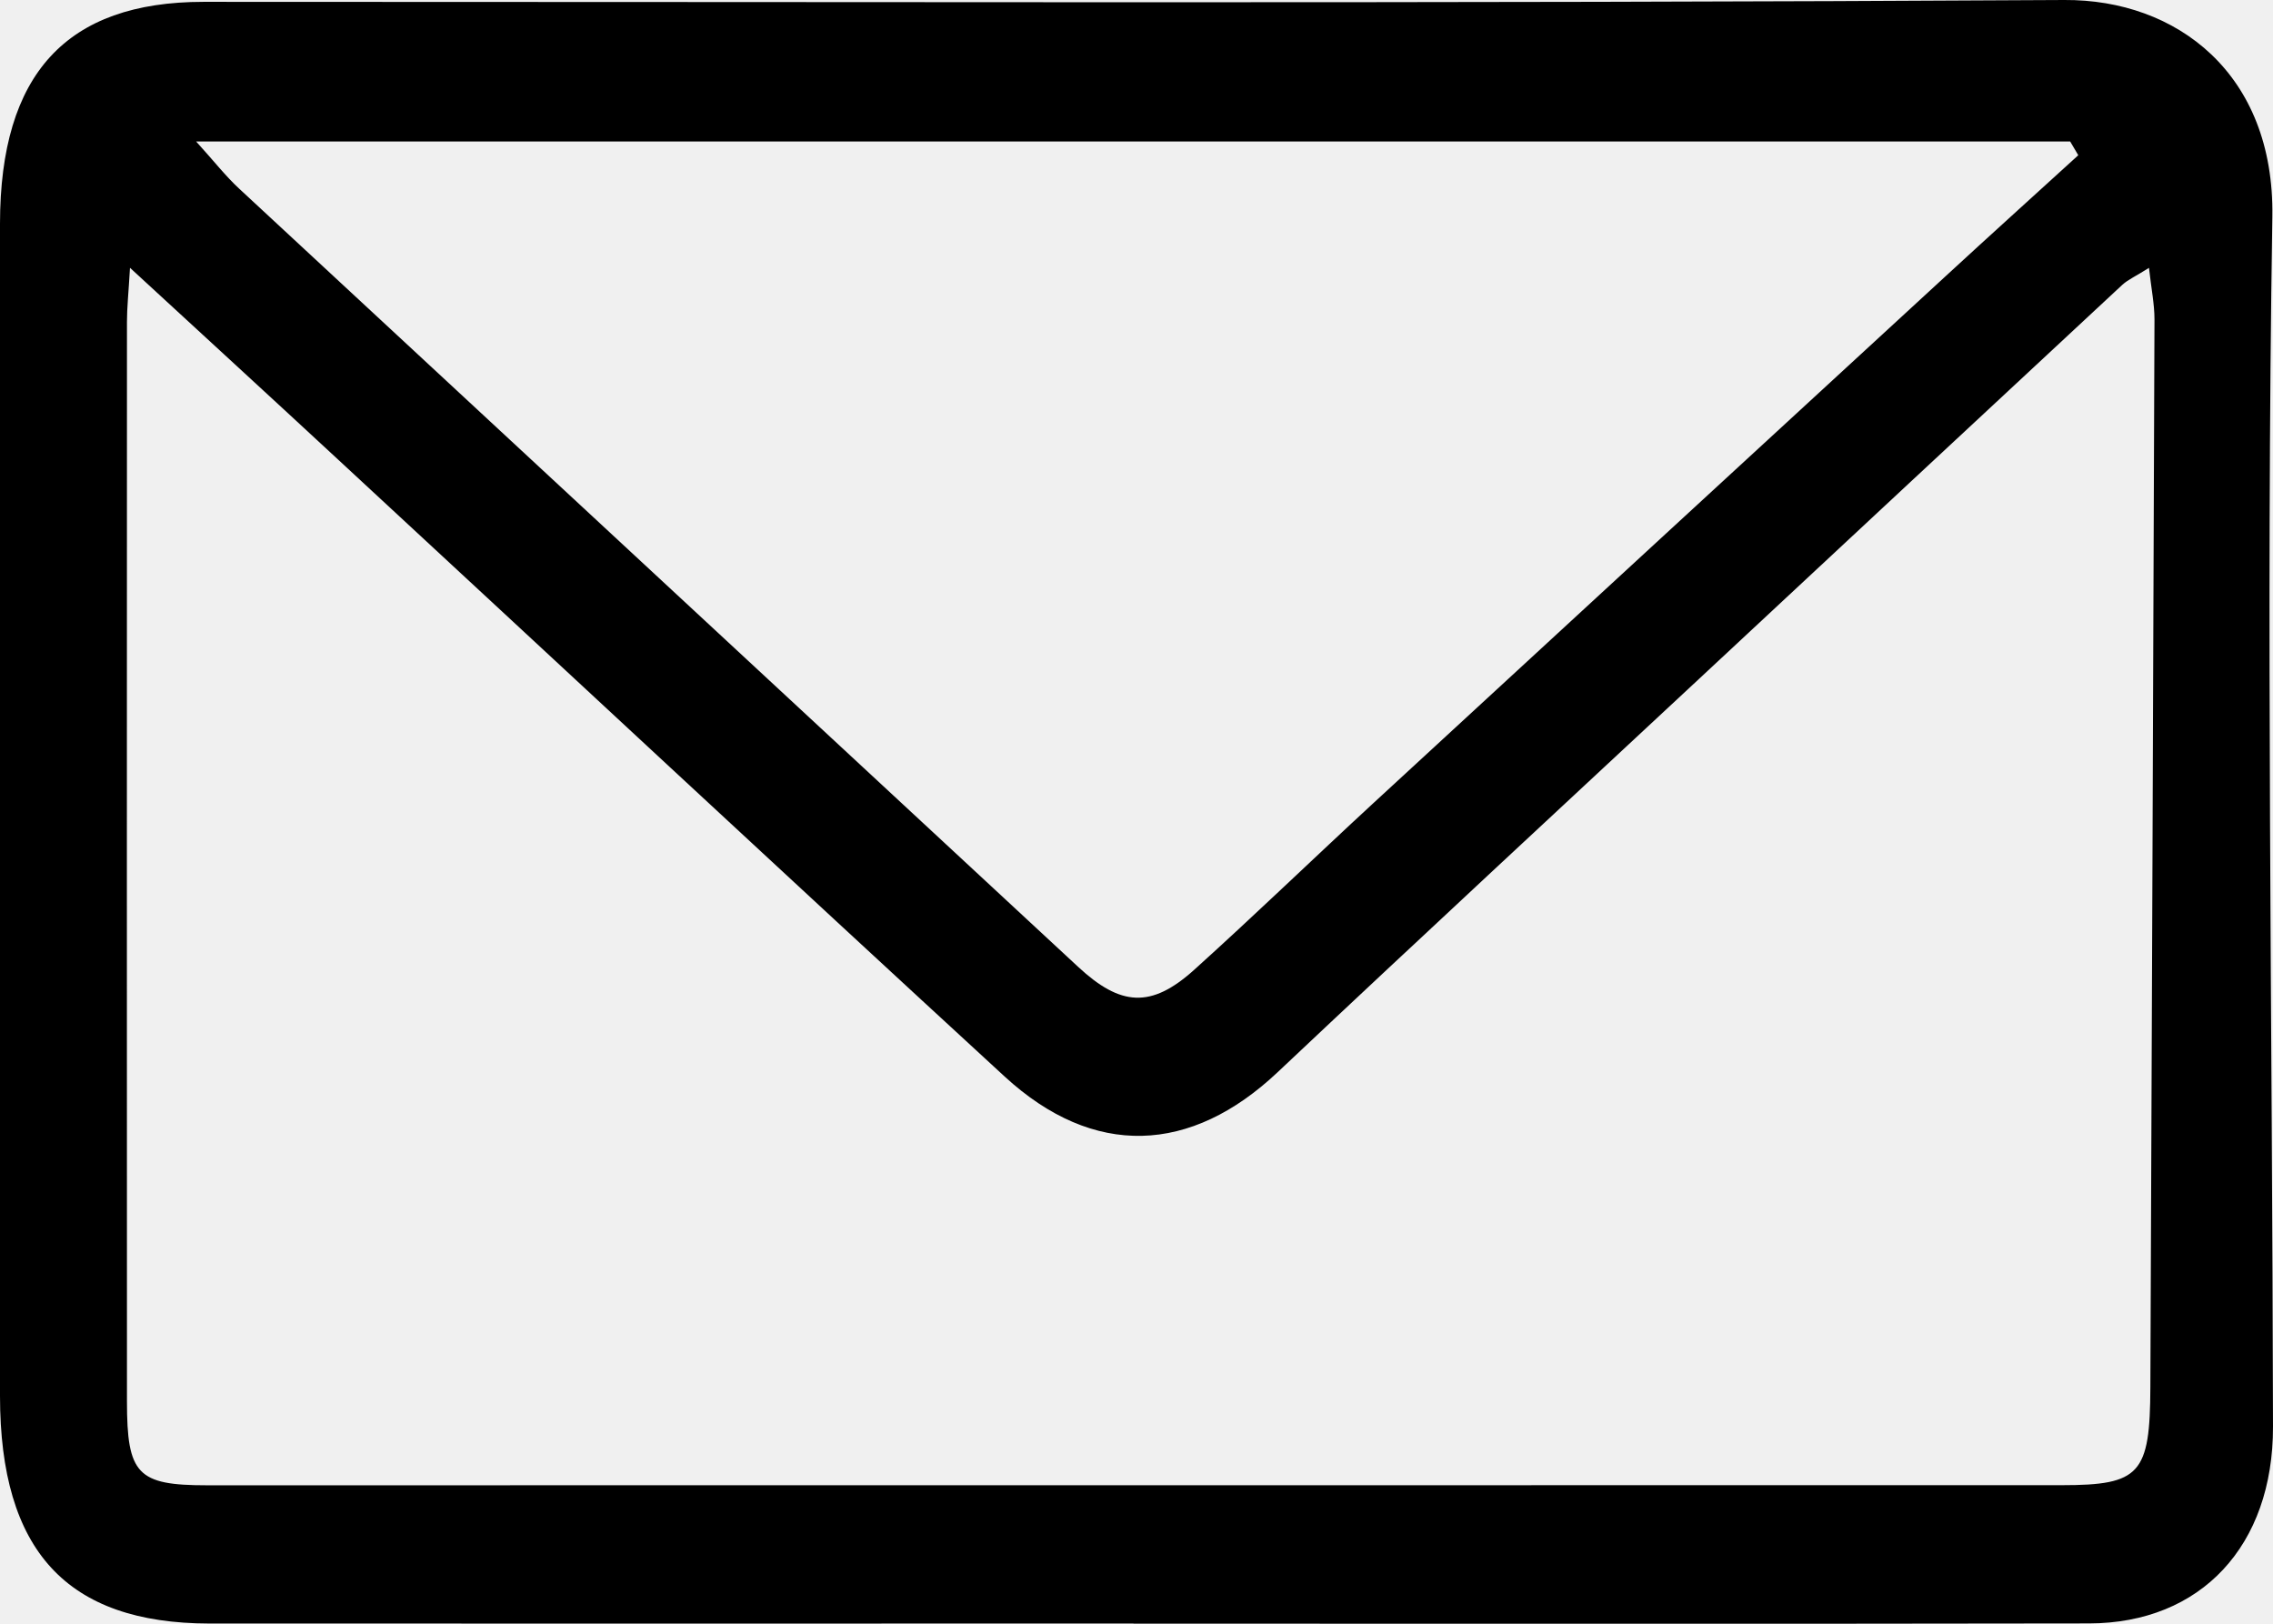
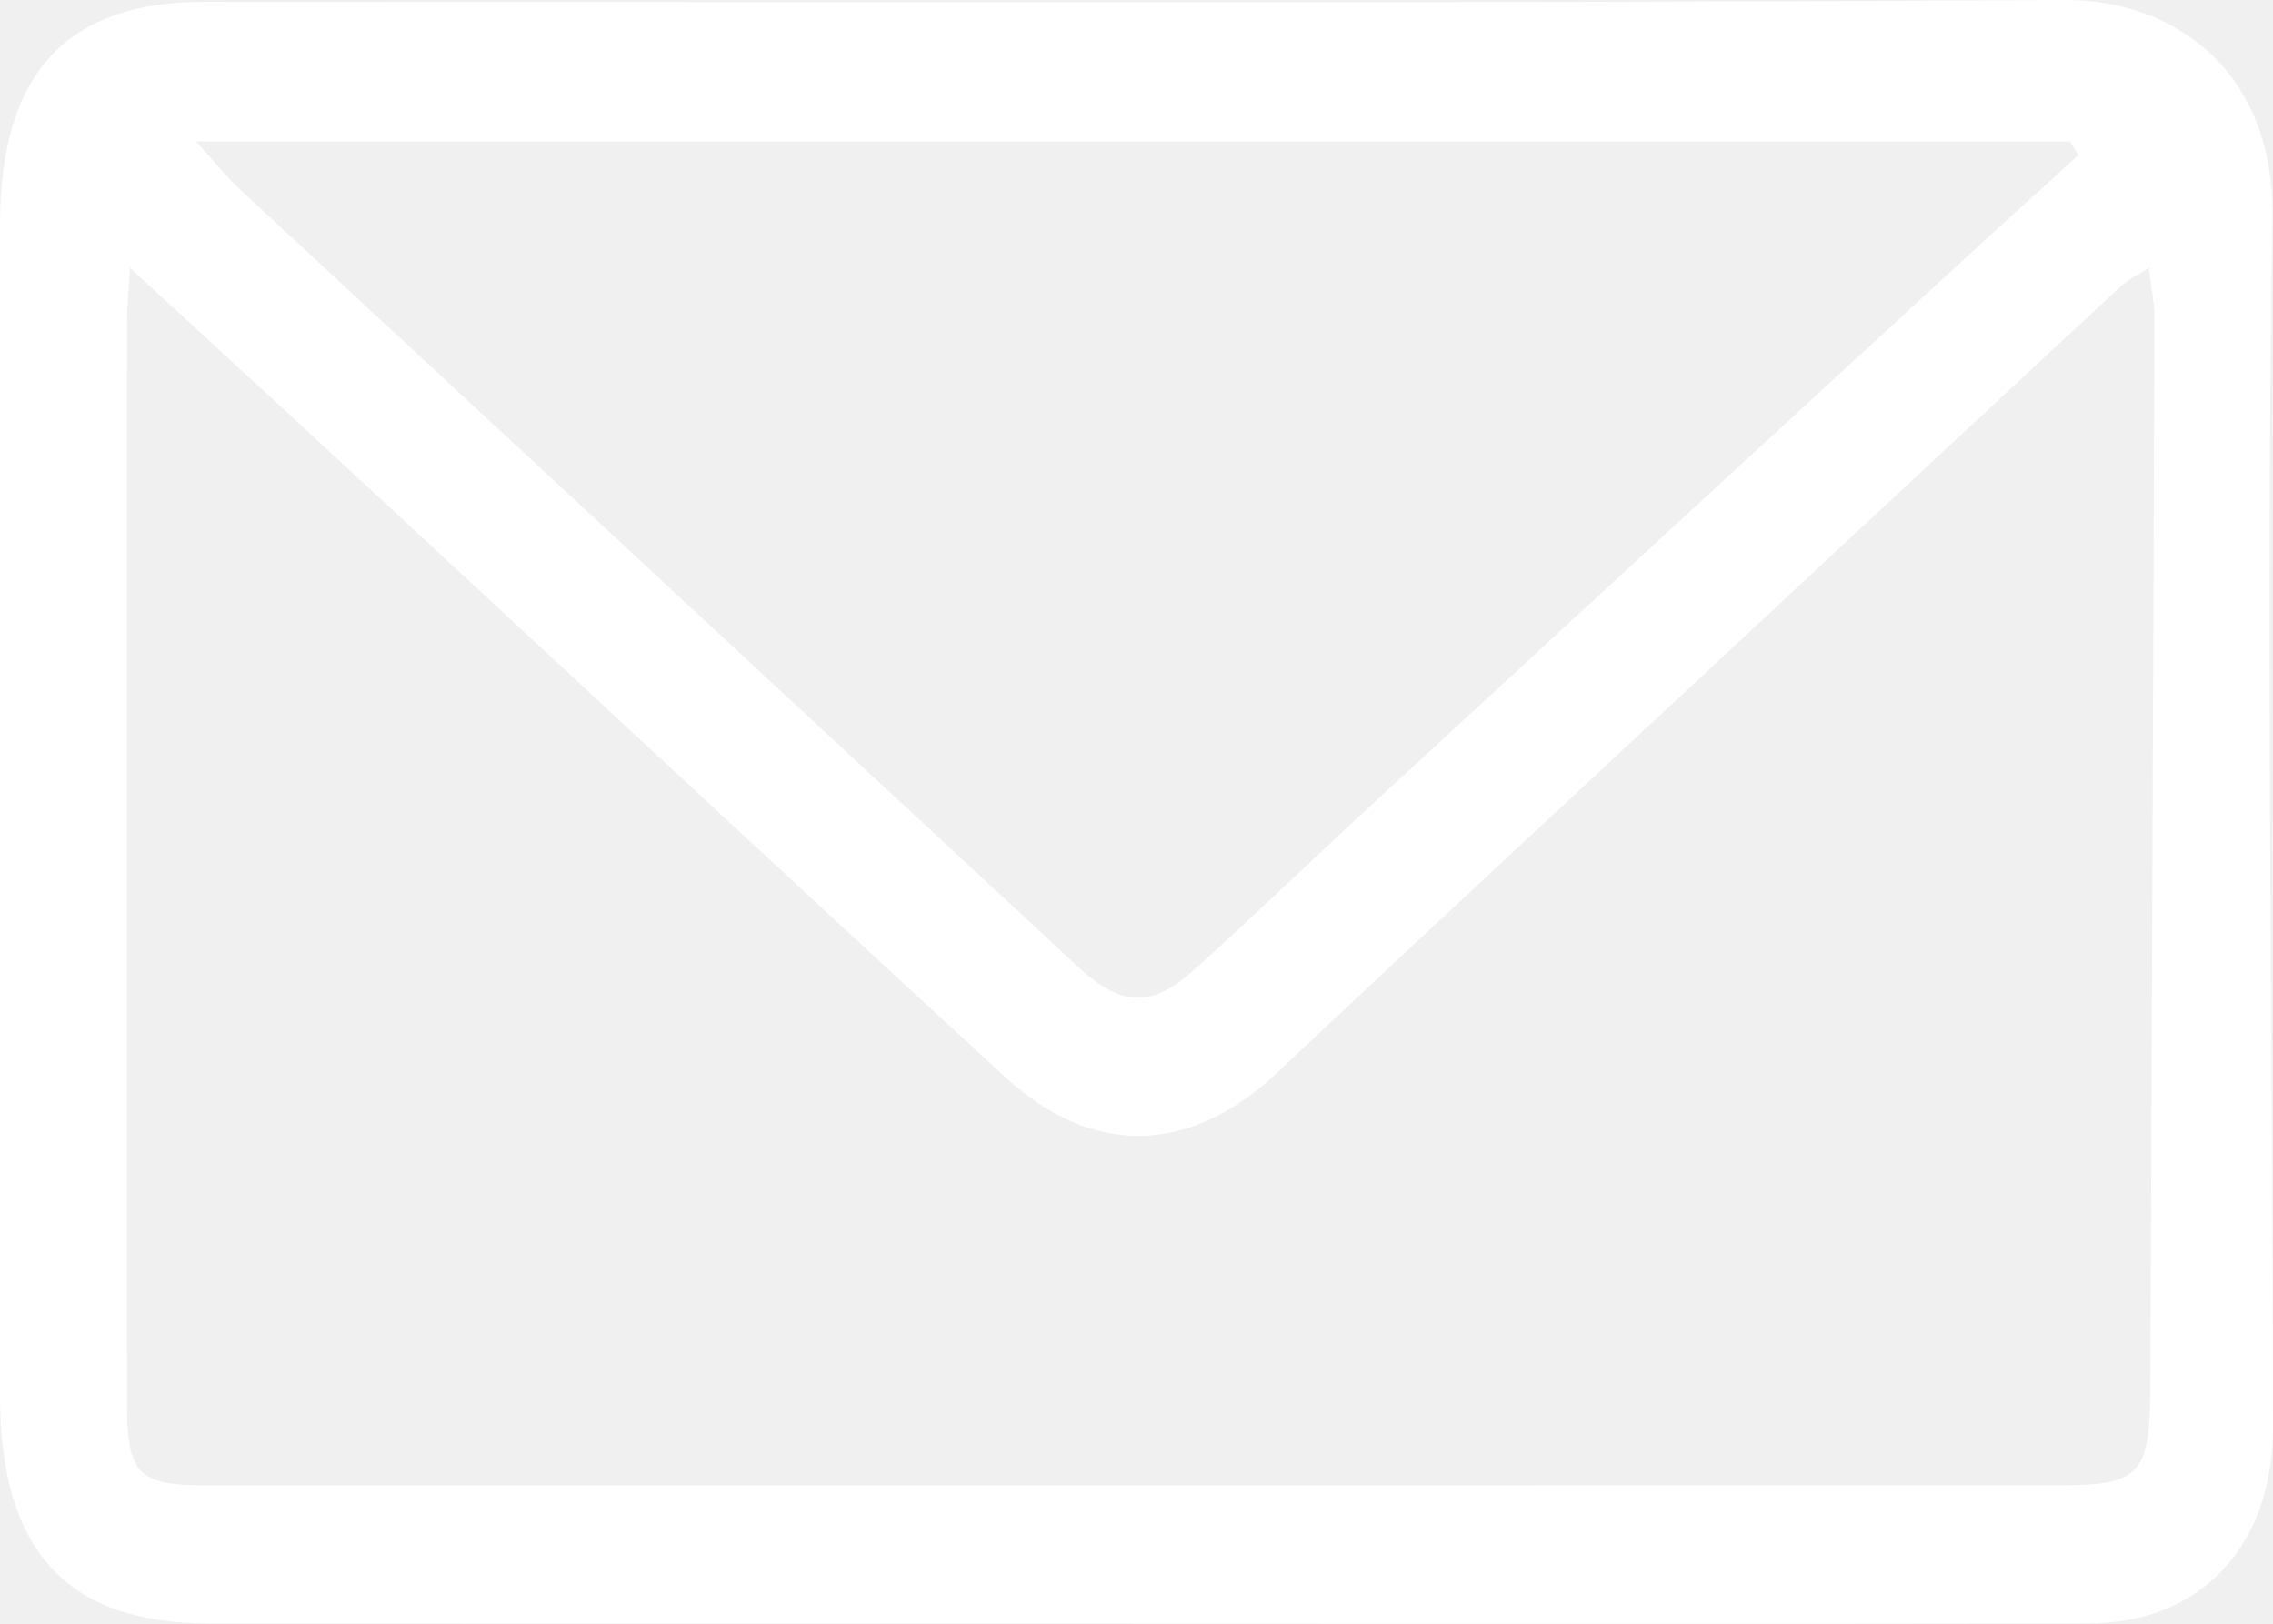
<svg xmlns="http://www.w3.org/2000/svg" width="21" height="15" viewBox="0 0 21 15" fill="none">
  <g clip-path="url(#clip0_1_26)">
-     <path d="M10.472 14.998C7.626 14.998 4.78 14.999 1.934 14.998C0.616 14.996 0.001 14.326 0 12.896C0 9.286 0 5.677 0 2.067C0.001 0.683 0.613 0.017 1.881 0.017C7.611 0.016 13.342 0.034 19.073 -0C20.109 -0.006 21.015 0.679 20.994 2.003C20.935 5.727 20.994 9.454 21 13.179C21.002 14.28 20.334 14.995 19.302 14.997C16.359 15.002 13.415 14.999 10.472 14.999V14.998ZM19.855 2.474C19.732 2.552 19.662 2.582 19.608 2.631C18.304 3.843 17.002 5.056 15.7 6.269C14.4 7.48 13.097 8.686 11.805 9.904C11.002 10.662 10.106 10.702 9.283 9.946C7.224 8.053 5.176 6.144 3.122 4.244C2.504 3.671 1.884 3.103 1.201 2.474C1.187 2.714 1.173 2.843 1.173 2.972C1.172 6.297 1.172 9.62 1.173 12.945C1.173 13.62 1.269 13.721 1.911 13.721C7.623 13.721 13.337 13.721 19.049 13.72C19.774 13.72 19.864 13.616 19.867 12.814C19.88 9.526 19.894 6.237 19.905 2.95C19.905 2.81 19.876 2.67 19.854 2.473L19.855 2.474ZM19.201 1.434C19.176 1.392 19.151 1.349 19.126 1.307H1.812C1.979 1.491 2.086 1.629 2.212 1.745C4.794 4.142 7.378 6.534 9.96 8.931C10.352 9.295 10.634 9.319 11.034 8.958C11.594 8.453 12.138 7.927 12.693 7.415C14.454 5.792 16.216 4.17 17.978 2.549C18.384 2.175 18.793 1.806 19.201 1.434H19.201Z" fill="black" />
+     <path d="M10.472 14.998C7.626 14.998 4.78 14.999 1.934 14.998C0.616 14.996 0.001 14.326 0 12.896C0 9.286 0 5.677 0 2.067C0.001 0.683 0.613 0.017 1.881 0.017C7.611 0.016 13.342 0.034 19.073 -0C20.109 -0.006 21.015 0.679 20.994 2.003C20.935 5.727 20.994 9.454 21 13.179C21.002 14.28 20.334 14.995 19.302 14.997C16.359 15.002 13.415 14.999 10.472 14.999V14.998ZM19.855 2.474C19.732 2.552 19.662 2.582 19.608 2.631C18.304 3.843 17.002 5.056 15.7 6.269C14.4 7.48 13.097 8.686 11.805 9.904C11.002 10.662 10.106 10.702 9.283 9.946C7.224 8.053 5.176 6.144 3.122 4.244C2.504 3.671 1.884 3.103 1.201 2.474C1.187 2.714 1.173 2.843 1.173 2.972C1.172 6.297 1.172 9.62 1.173 12.945C1.173 13.62 1.269 13.721 1.911 13.721C7.623 13.721 13.337 13.721 19.049 13.72C19.774 13.72 19.864 13.616 19.867 12.814C19.88 9.526 19.894 6.237 19.905 2.95C19.905 2.81 19.876 2.67 19.854 2.473L19.855 2.474ZM19.201 1.434C19.176 1.392 19.151 1.349 19.126 1.307H1.812C1.979 1.491 2.086 1.629 2.212 1.745C4.794 4.142 7.378 6.534 9.96 8.931C10.352 9.295 10.634 9.319 11.034 8.958C11.594 8.453 12.138 7.927 12.693 7.415C14.454 5.792 16.216 4.17 17.978 2.549C18.384 2.175 18.793 1.806 19.201 1.434H19.201Z" fill="white" />
  </g>
  <defs>
    <clipPath id="clip0_1_26">
      <rect width="21" height="15" fill="white" />
    </clipPath>
  </defs>
</svg>
